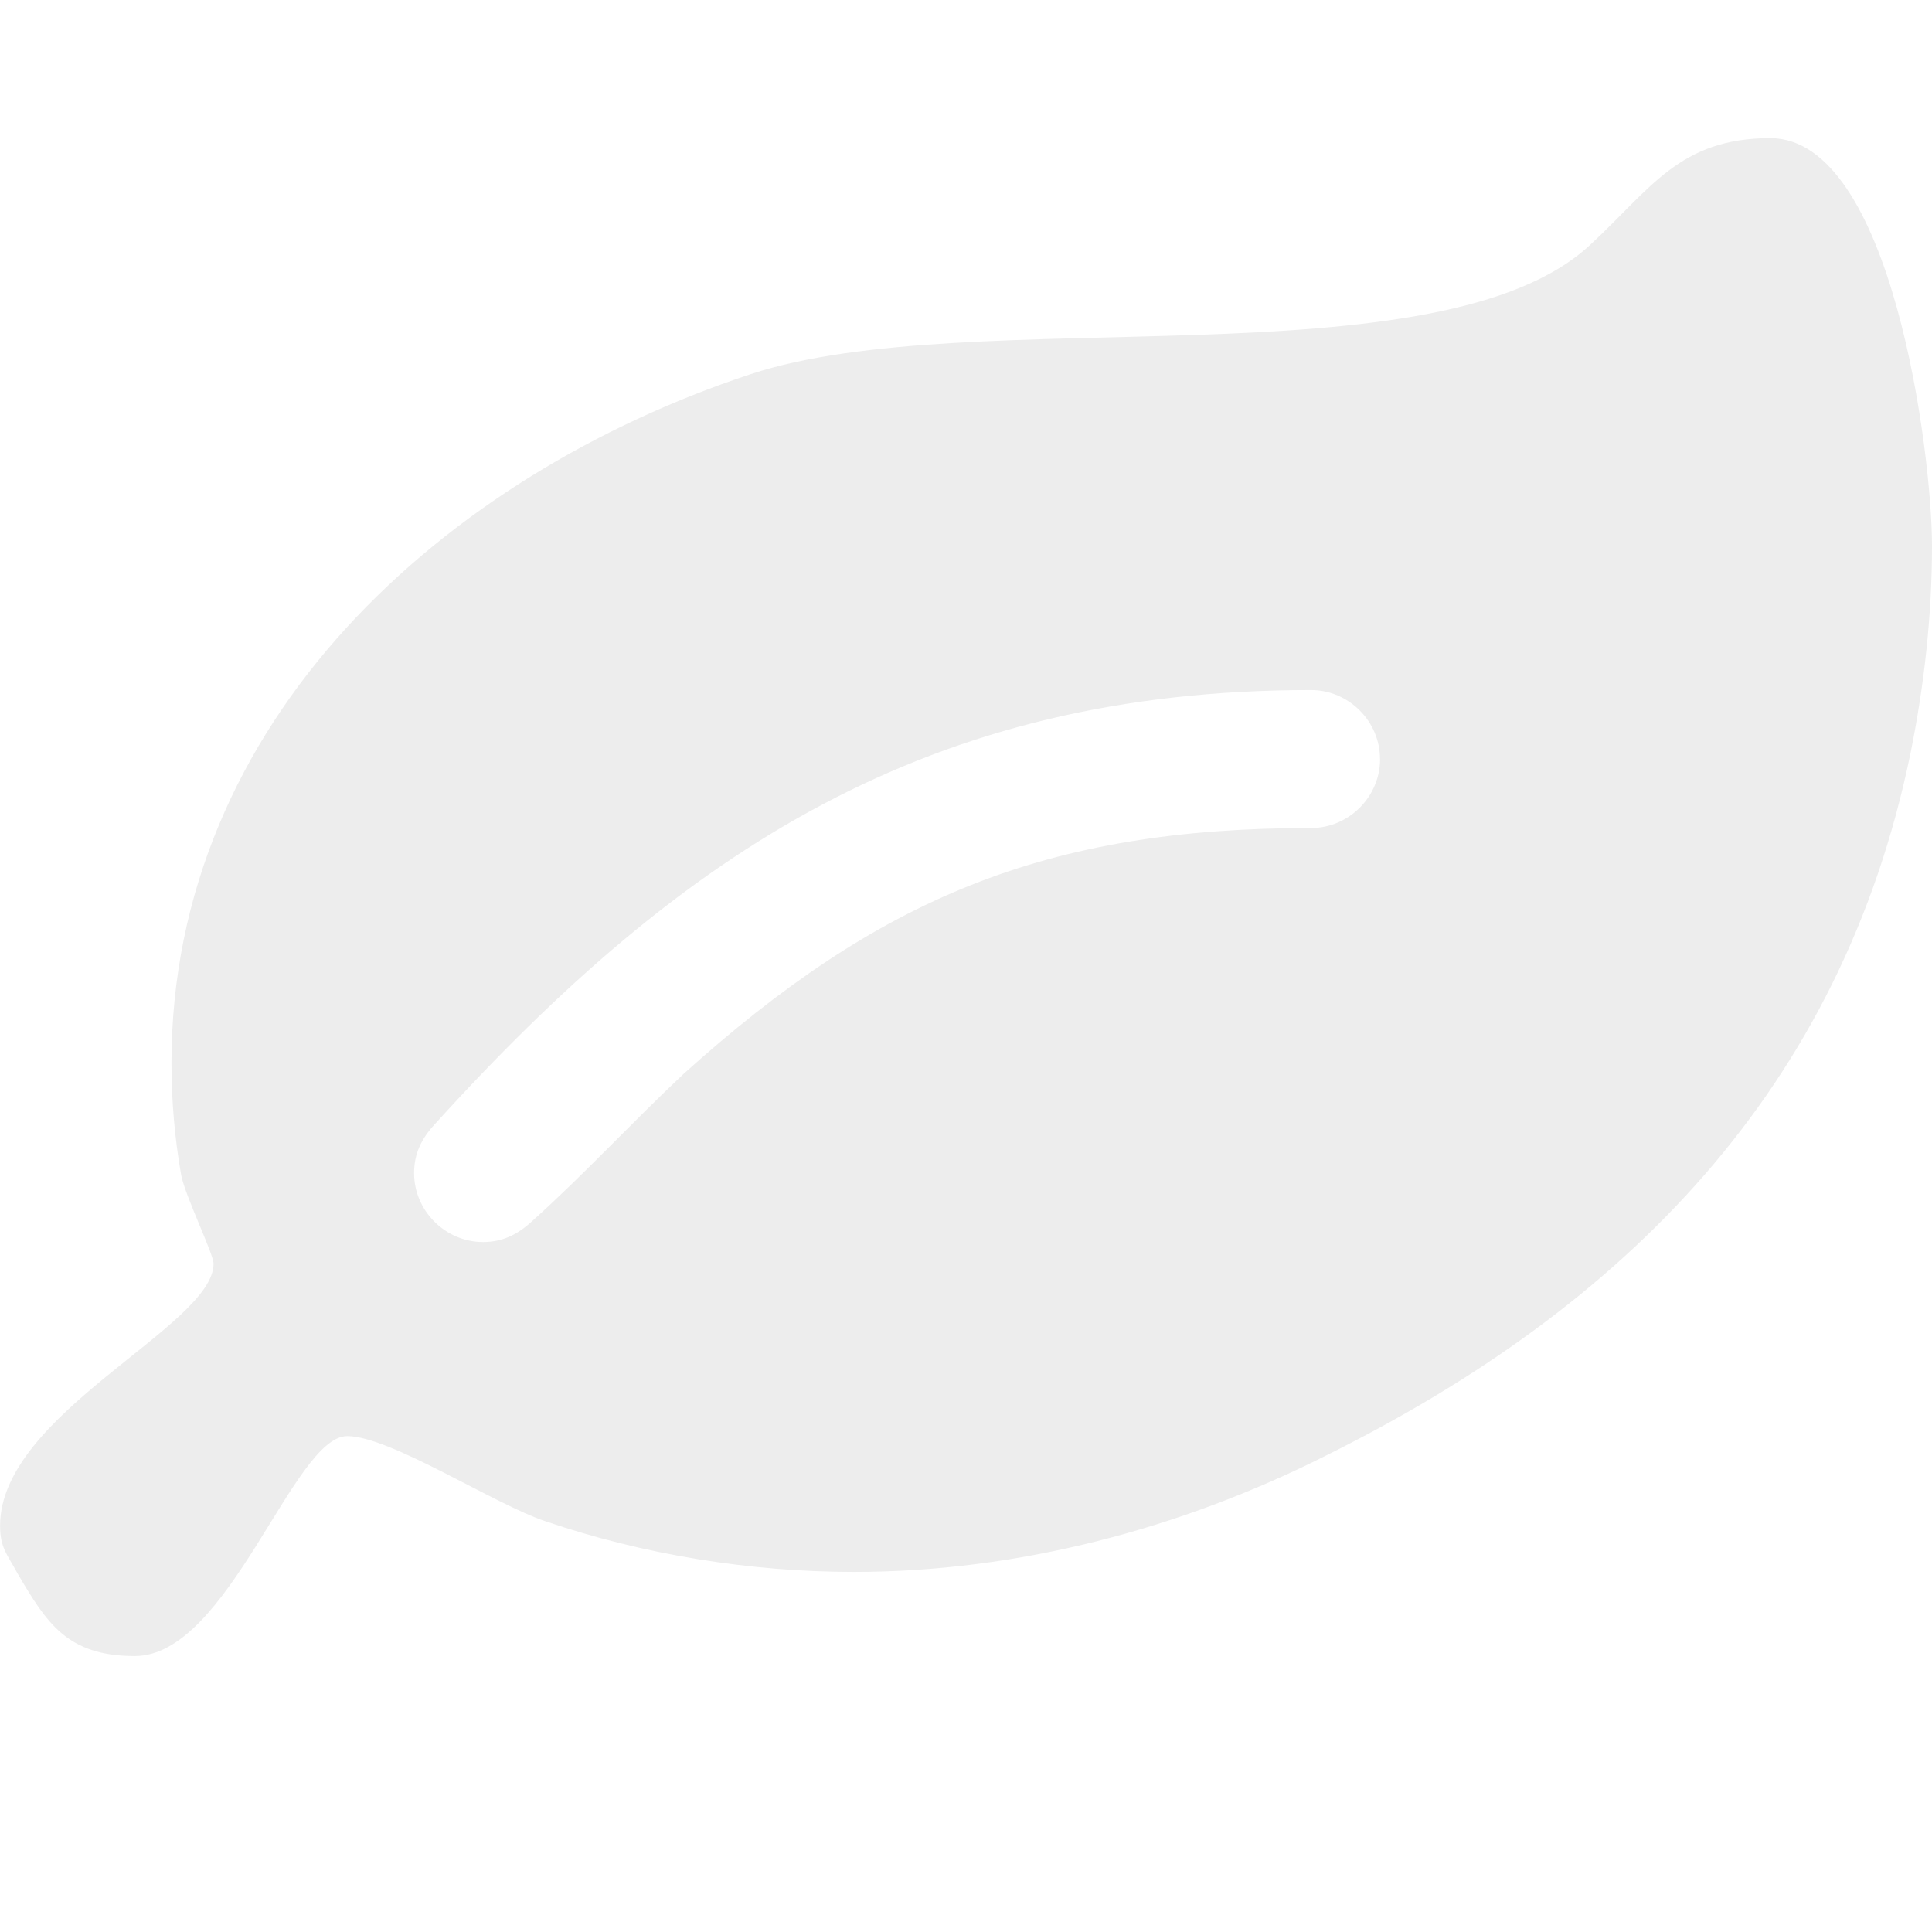
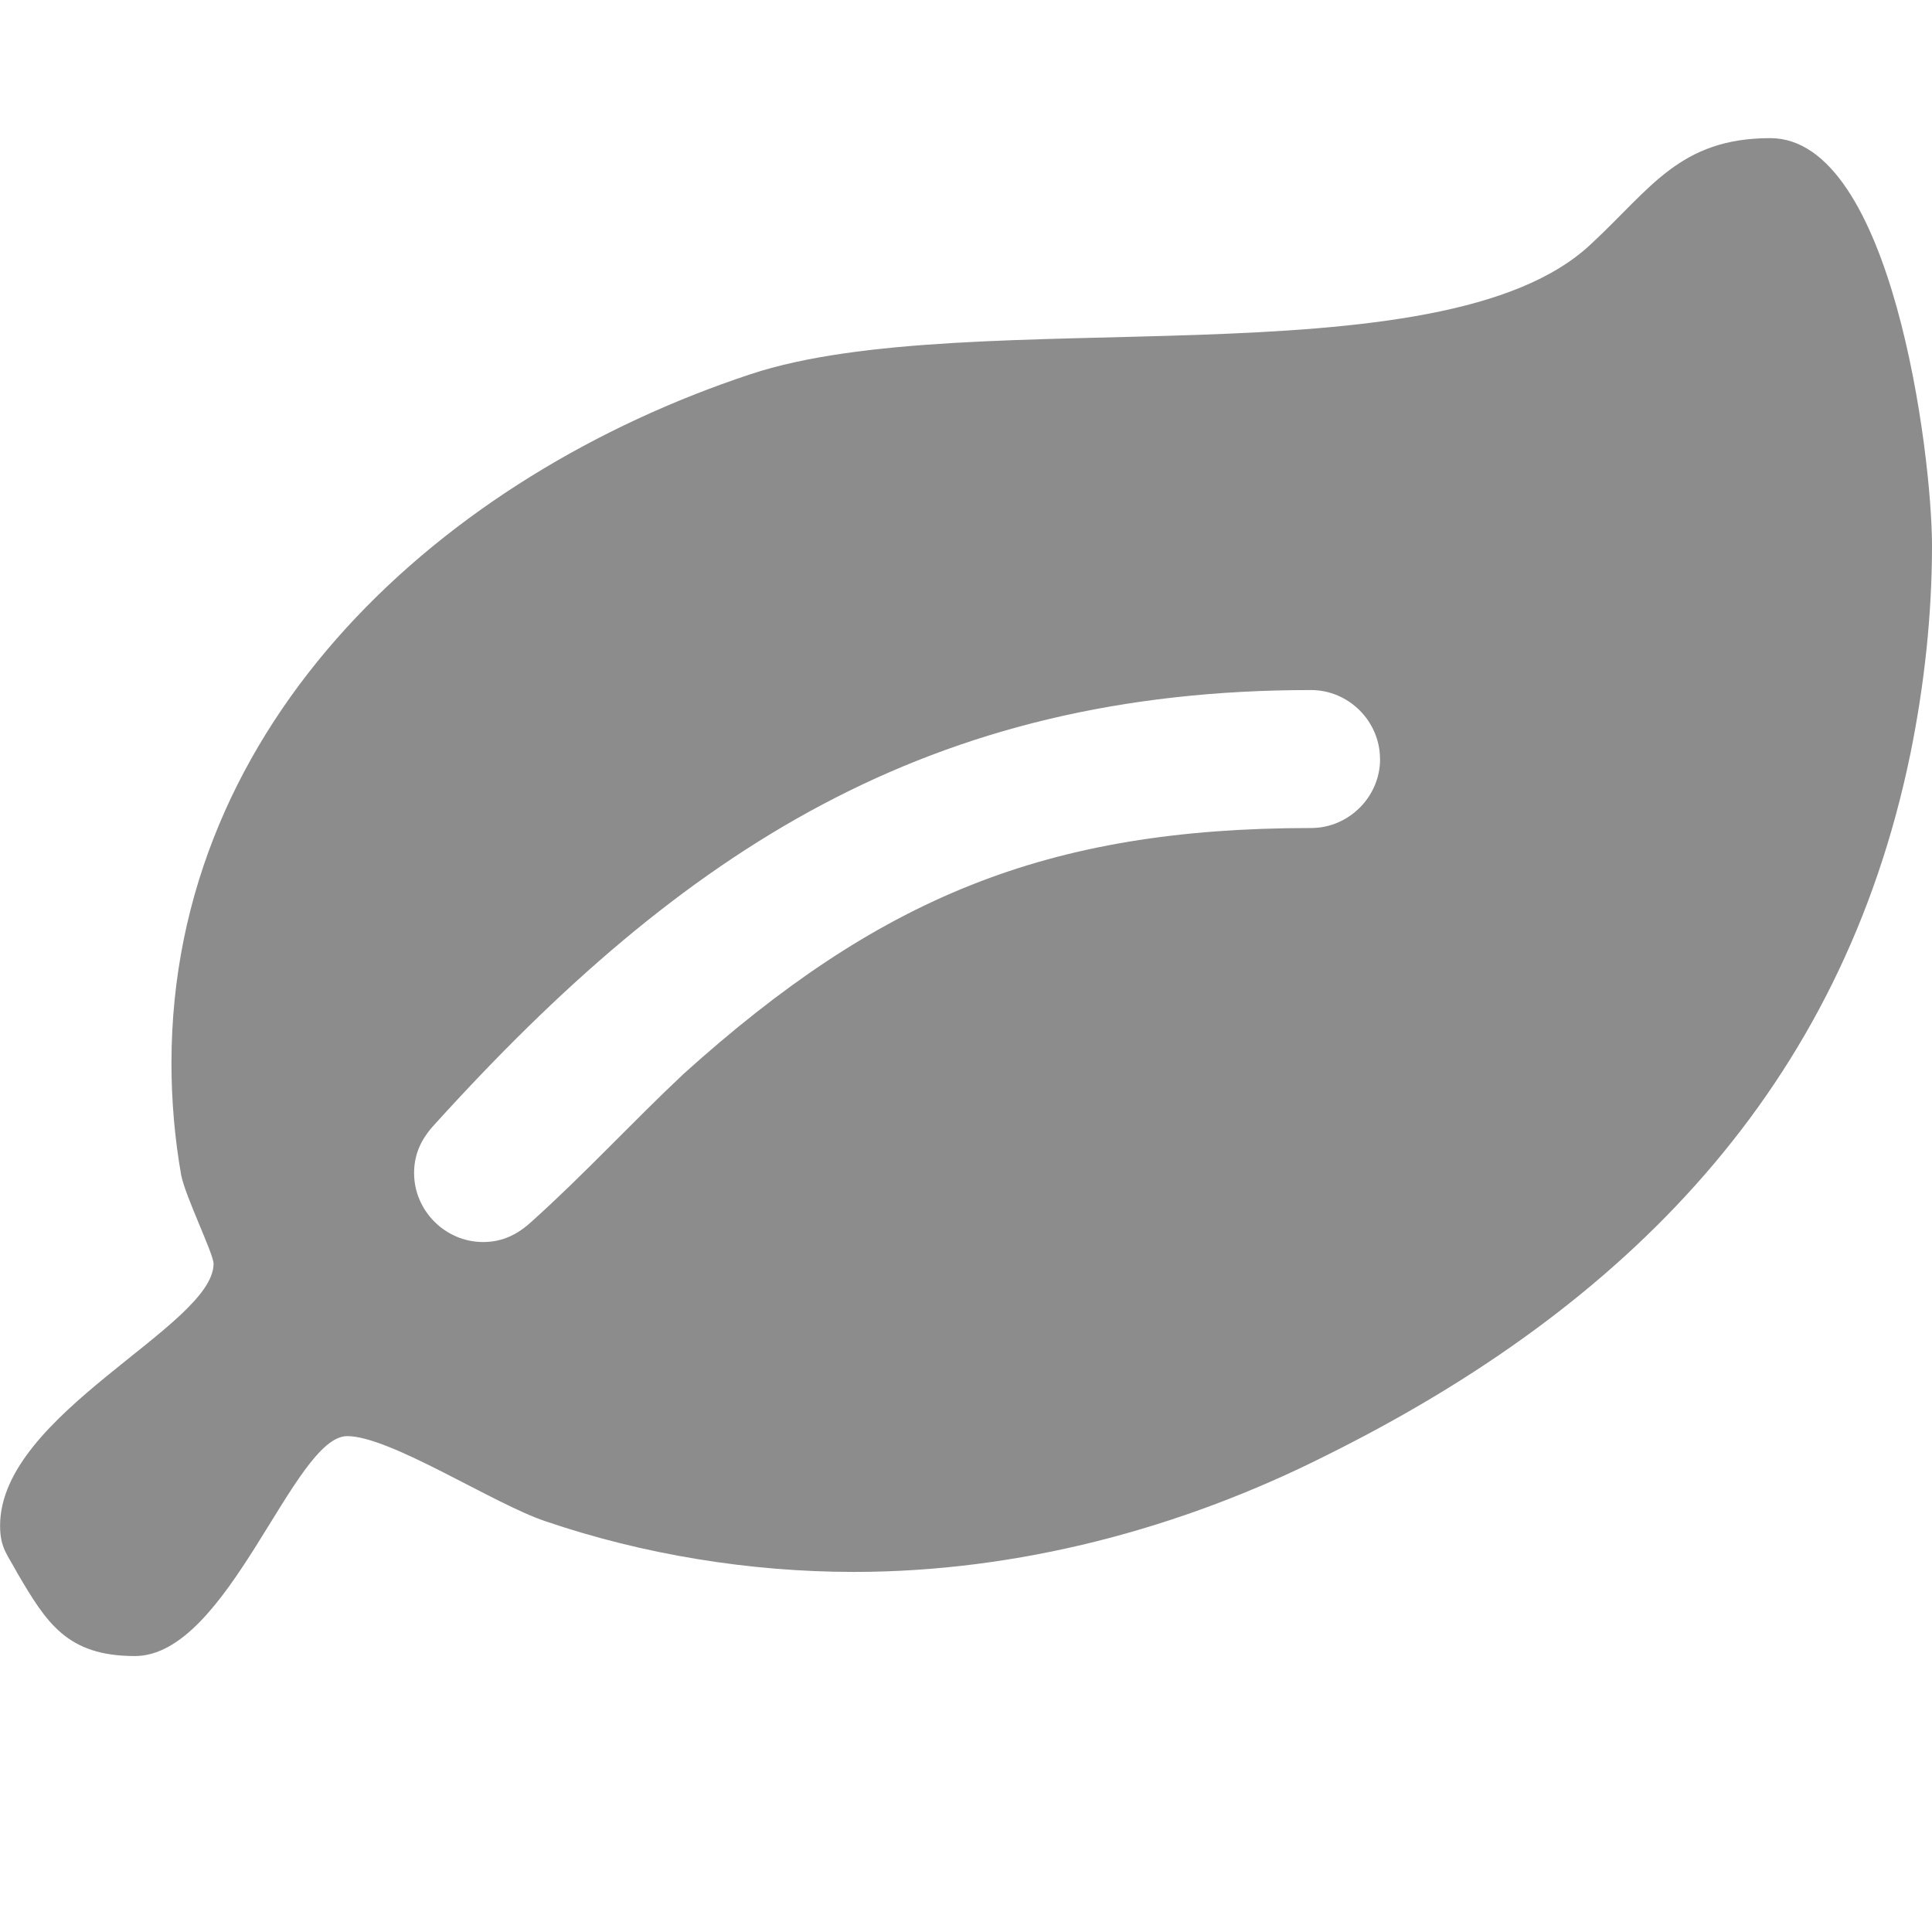
<svg xmlns="http://www.w3.org/2000/svg" version="1.1" width="24" height="24" viewBox="0 0 24 24">
-   <path d="M17.143 9.429c0-0.469-0.388-0.857-0.857-0.857-4.741 0-7.795 1.982-10.888 5.397-0.161 0.174-0.254 0.362-0.254 0.603 0 0.469 0.388 0.857 0.857 0.857 0.241 0 0.429-0.094 0.603-0.254 0.656-0.589 1.246-1.232 1.888-1.835 2.424-2.183 4.5-3.054 7.795-3.054 0.469 0 0.857-0.388 0.857-0.857zM24 6.777c0 0.857-0.094 1.728-0.268 2.585-0.857 4.165-3.536 6.871-7.259 8.719-1.808 0.911-3.83 1.446-5.866 1.446-1.286 0-2.612-0.214-3.83-0.629-0.643-0.214-1.929-1.058-2.464-1.058-0.67 0-1.473 2.732-2.638 2.732-0.844 0-1.098-0.415-1.46-1.031-0.121-0.228-0.214-0.308-0.214-0.589 0-1.393 2.652-2.478 2.652-3.254 0-0.121-0.348-0.83-0.402-1.098-0.080-0.455-0.121-0.924-0.121-1.393 0-4.259 3.388-7.299 7.192-8.558 2.746-0.911 8.585 0.147 10.446-1.621 0.737-0.683 1.098-1.312 2.223-1.312 1.513 0 2.009 3.924 2.009 5.063z" fill="#EDEDED" />
+   <path d="M17.143 9.429c0-0.469-0.388-0.857-0.857-0.857-4.741 0-7.795 1.982-10.888 5.397-0.161 0.174-0.254 0.362-0.254 0.603 0 0.469 0.388 0.857 0.857 0.857 0.241 0 0.429-0.094 0.603-0.254 0.656-0.589 1.246-1.232 1.888-1.835 2.424-2.183 4.5-3.054 7.795-3.054 0.469 0 0.857-0.388 0.857-0.857zM24 6.777c0 0.857-0.094 1.728-0.268 2.585-0.857 4.165-3.536 6.871-7.259 8.719-1.808 0.911-3.83 1.446-5.866 1.446-1.286 0-2.612-0.214-3.83-0.629-0.643-0.214-1.929-1.058-2.464-1.058-0.67 0-1.473 2.732-2.638 2.732-0.844 0-1.098-0.415-1.46-1.031-0.121-0.228-0.214-0.308-0.214-0.589 0-1.393 2.652-2.478 2.652-3.254 0-0.121-0.348-0.83-0.402-1.098-0.080-0.455-0.121-0.924-0.121-1.393 0-4.259 3.388-7.299 7.192-8.558 2.746-0.911 8.585 0.147 10.446-1.621 0.737-0.683 1.098-1.312 2.223-1.312 1.513 0 2.009 3.924 2.009 5.063z" fill="rgb(140,140,140)" />
</svg>
